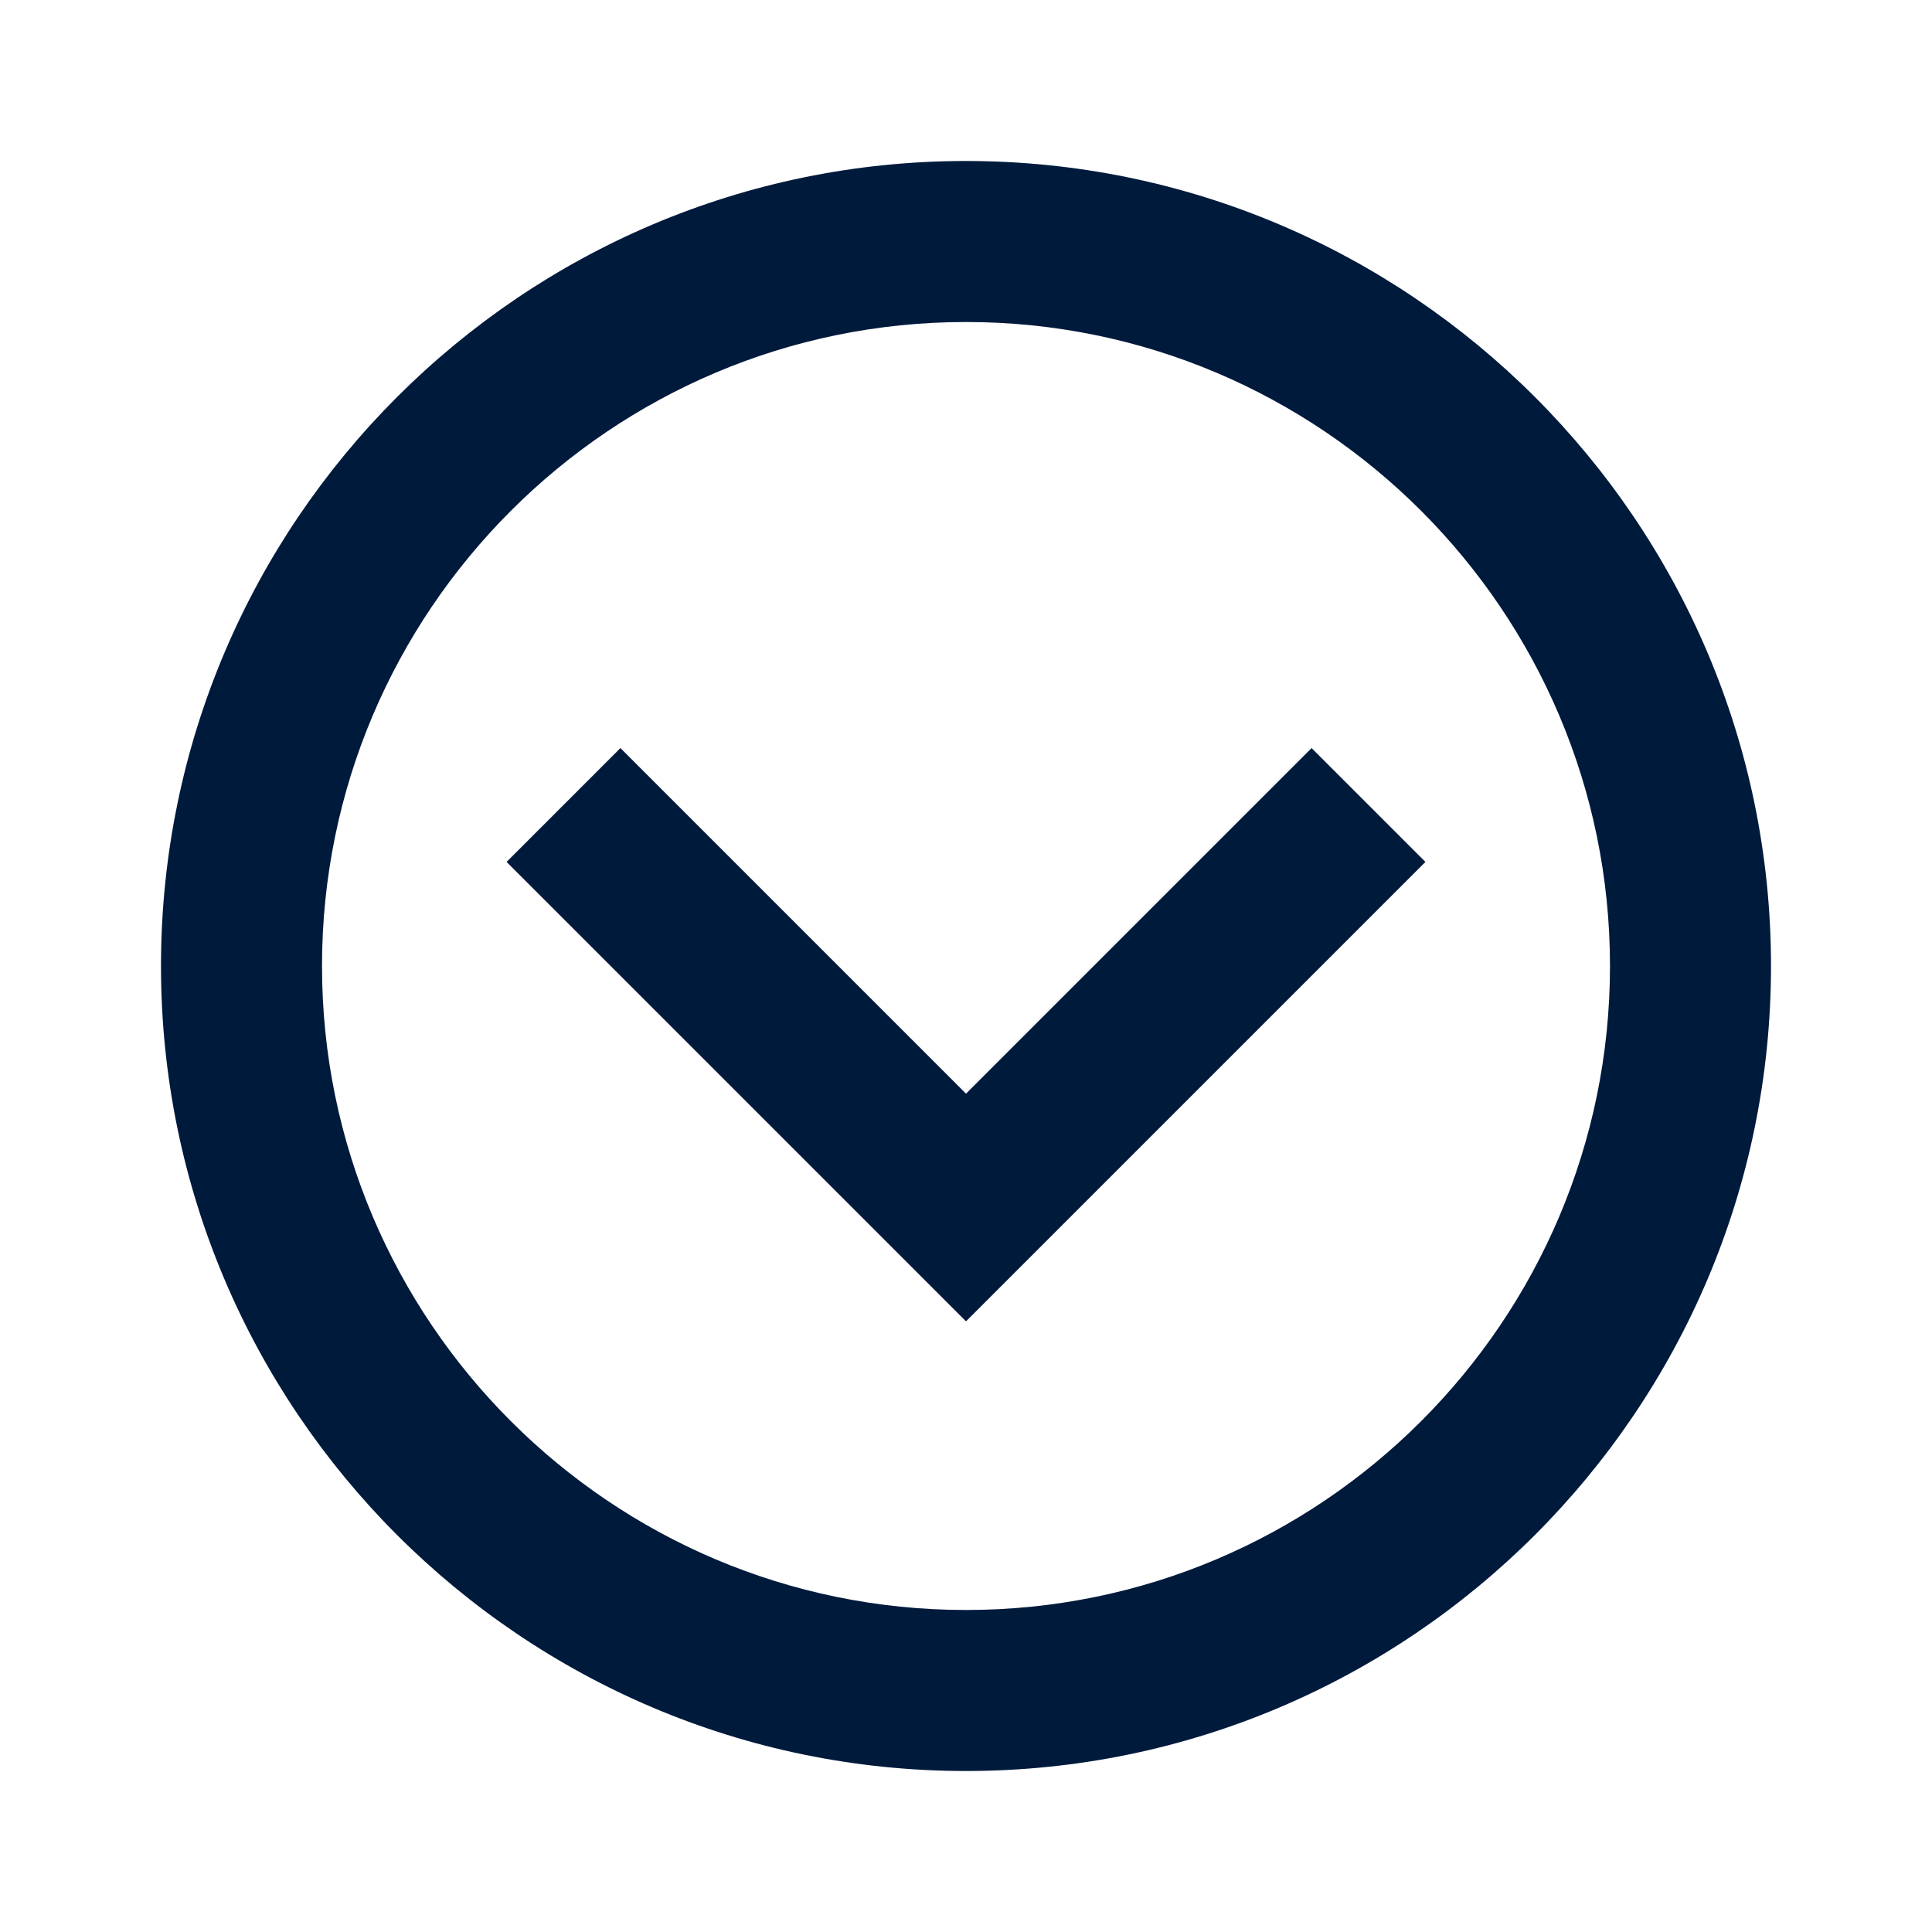
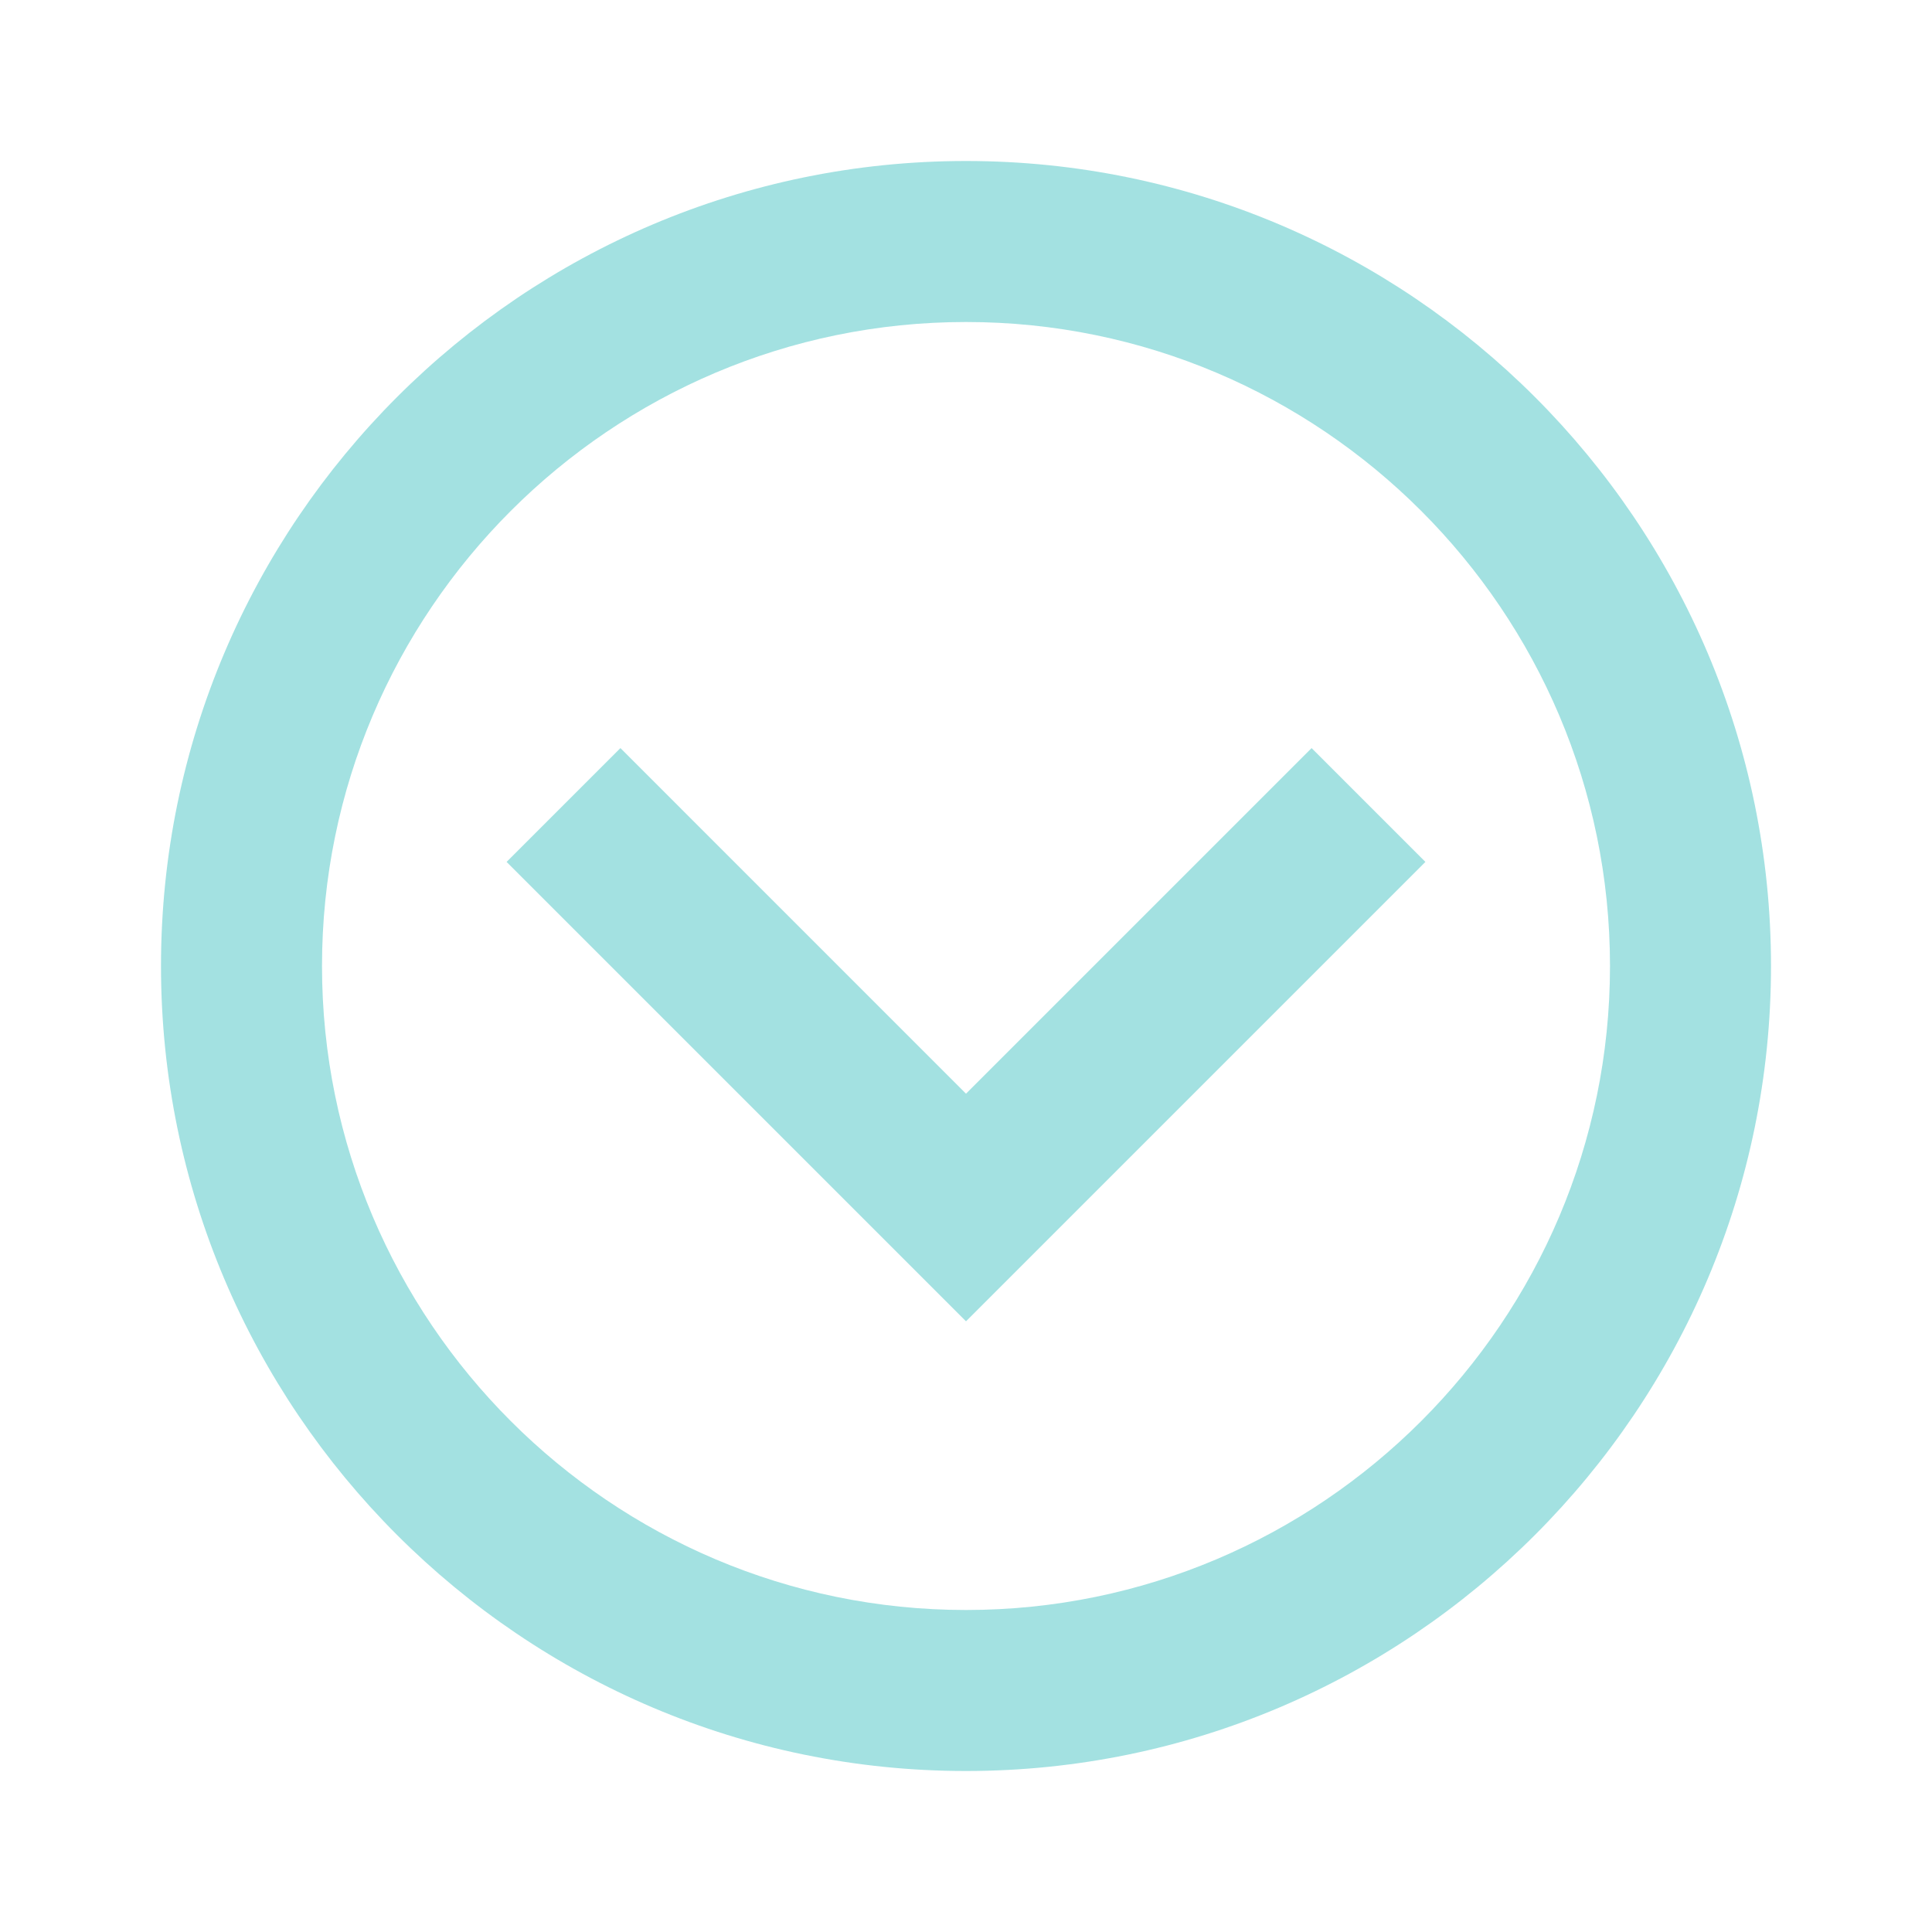
- <svg xmlns="http://www.w3.org/2000/svg" width="64" height="64" viewBox="0 0 64 64" fill="none">
-   <path d="M58.667 32C58.667 17.296 46.704 5.333 32 5.333C17.296 5.333 5.333 17.296 5.333 32C5.333 46.704 17.296 58.667 32 58.667C46.704 58.667 58.667 46.704 58.667 32ZM10.667 32C10.667 20.237 20.237 10.667 32 10.667C43.763 10.667 53.333 20.237 53.333 32C53.333 43.763 43.763 53.333 32 53.333C20.237 53.333 10.667 43.763 10.667 32Z" fill="#001A3C" />
-   <path d="M43.448 24.781L32 36.229L20.552 24.781L16.781 28.552L32 43.771L47.219 28.552L43.448 24.781Z" fill="#001A3C" />
+ <svg xmlns="http://www.w3.org/2000/svg" width="163" height="163" viewBox="0 0 163 163" fill="none">
+   <path d="M149.417 81.5C149.417 44.051 118.949 13.583 81.5 13.583C44.051 13.583 13.583 44.051 13.583 81.5C13.583 118.949 44.051 149.417 81.5 149.417C118.949 149.417 149.417 118.949 149.417 81.5ZM27.167 81.5C27.167 51.542 51.542 27.167 81.5 27.167C111.458 27.167 135.833 51.542 135.833 81.5C135.833 111.458 111.458 135.833 81.5 135.833C51.542 135.833 27.167 111.458 27.167 81.5Z" fill="#A3E1E1" />
+   <path d="M110.657 63.115L81.5 92.272L52.344 63.115L42.74 72.718L81.5 111.478L120.26 72.718L110.657 63.115Z" fill="#A3E1E1" />
</svg>
